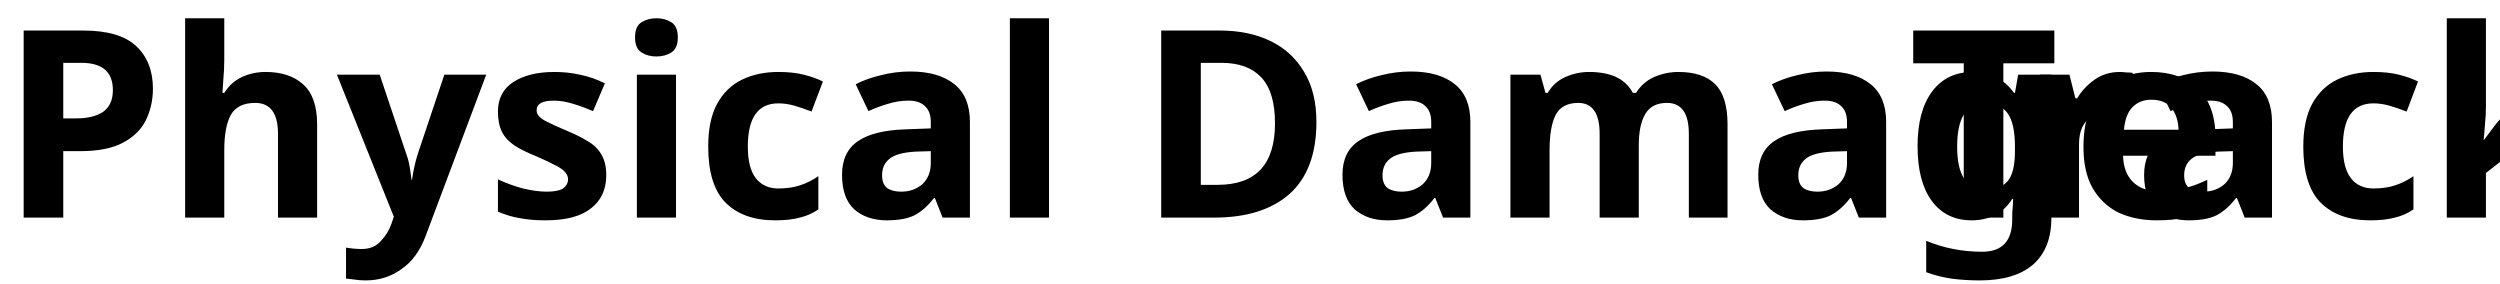
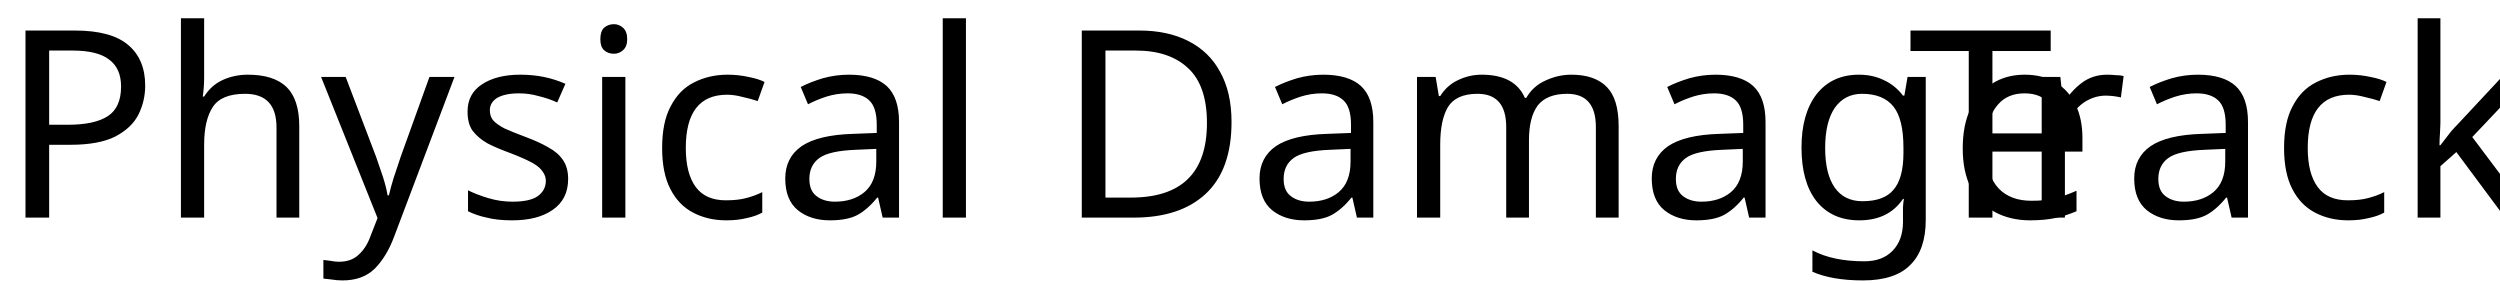
<svg xmlns="http://www.w3.org/2000/svg" viewBox="0 0 85.823 9.72">
  <defs>
    <style>
      .bc56e29e-a086-4e75-9c5c-bb7806f934d8 {
        font-size: 9px;
        font-family: UniversLTStd-BoldCn, Univers LT Std;
-         font-weight: 700;
+         
      }

      .f5a97e0b-7052-435c-a1a3-1aad4f48528b {
        letter-spacing: -0.074em;
      }
    </style>
  </defs>
  <g id="f0c3e821-75aa-4df7-9368-651987161e3c" data-name="Layer 2">
    <g id="bded0554-c842-4a2e-a529-e9d1b8341005" data-name="Layer 1">
      <text class="bc56e29e-a086-4e75-9c5c-bb7806f934d8" transform="translate(0 7.47021)">Physical Damage <tspan class="f5a97e0b-7052-435c-a1a3-1aad4f48528b" x="65.492" y="0">T</tspan>
        <tspan x="69.326" y="0">rack</tspan>
      </text>
    </g>
  </g>
</svg>
